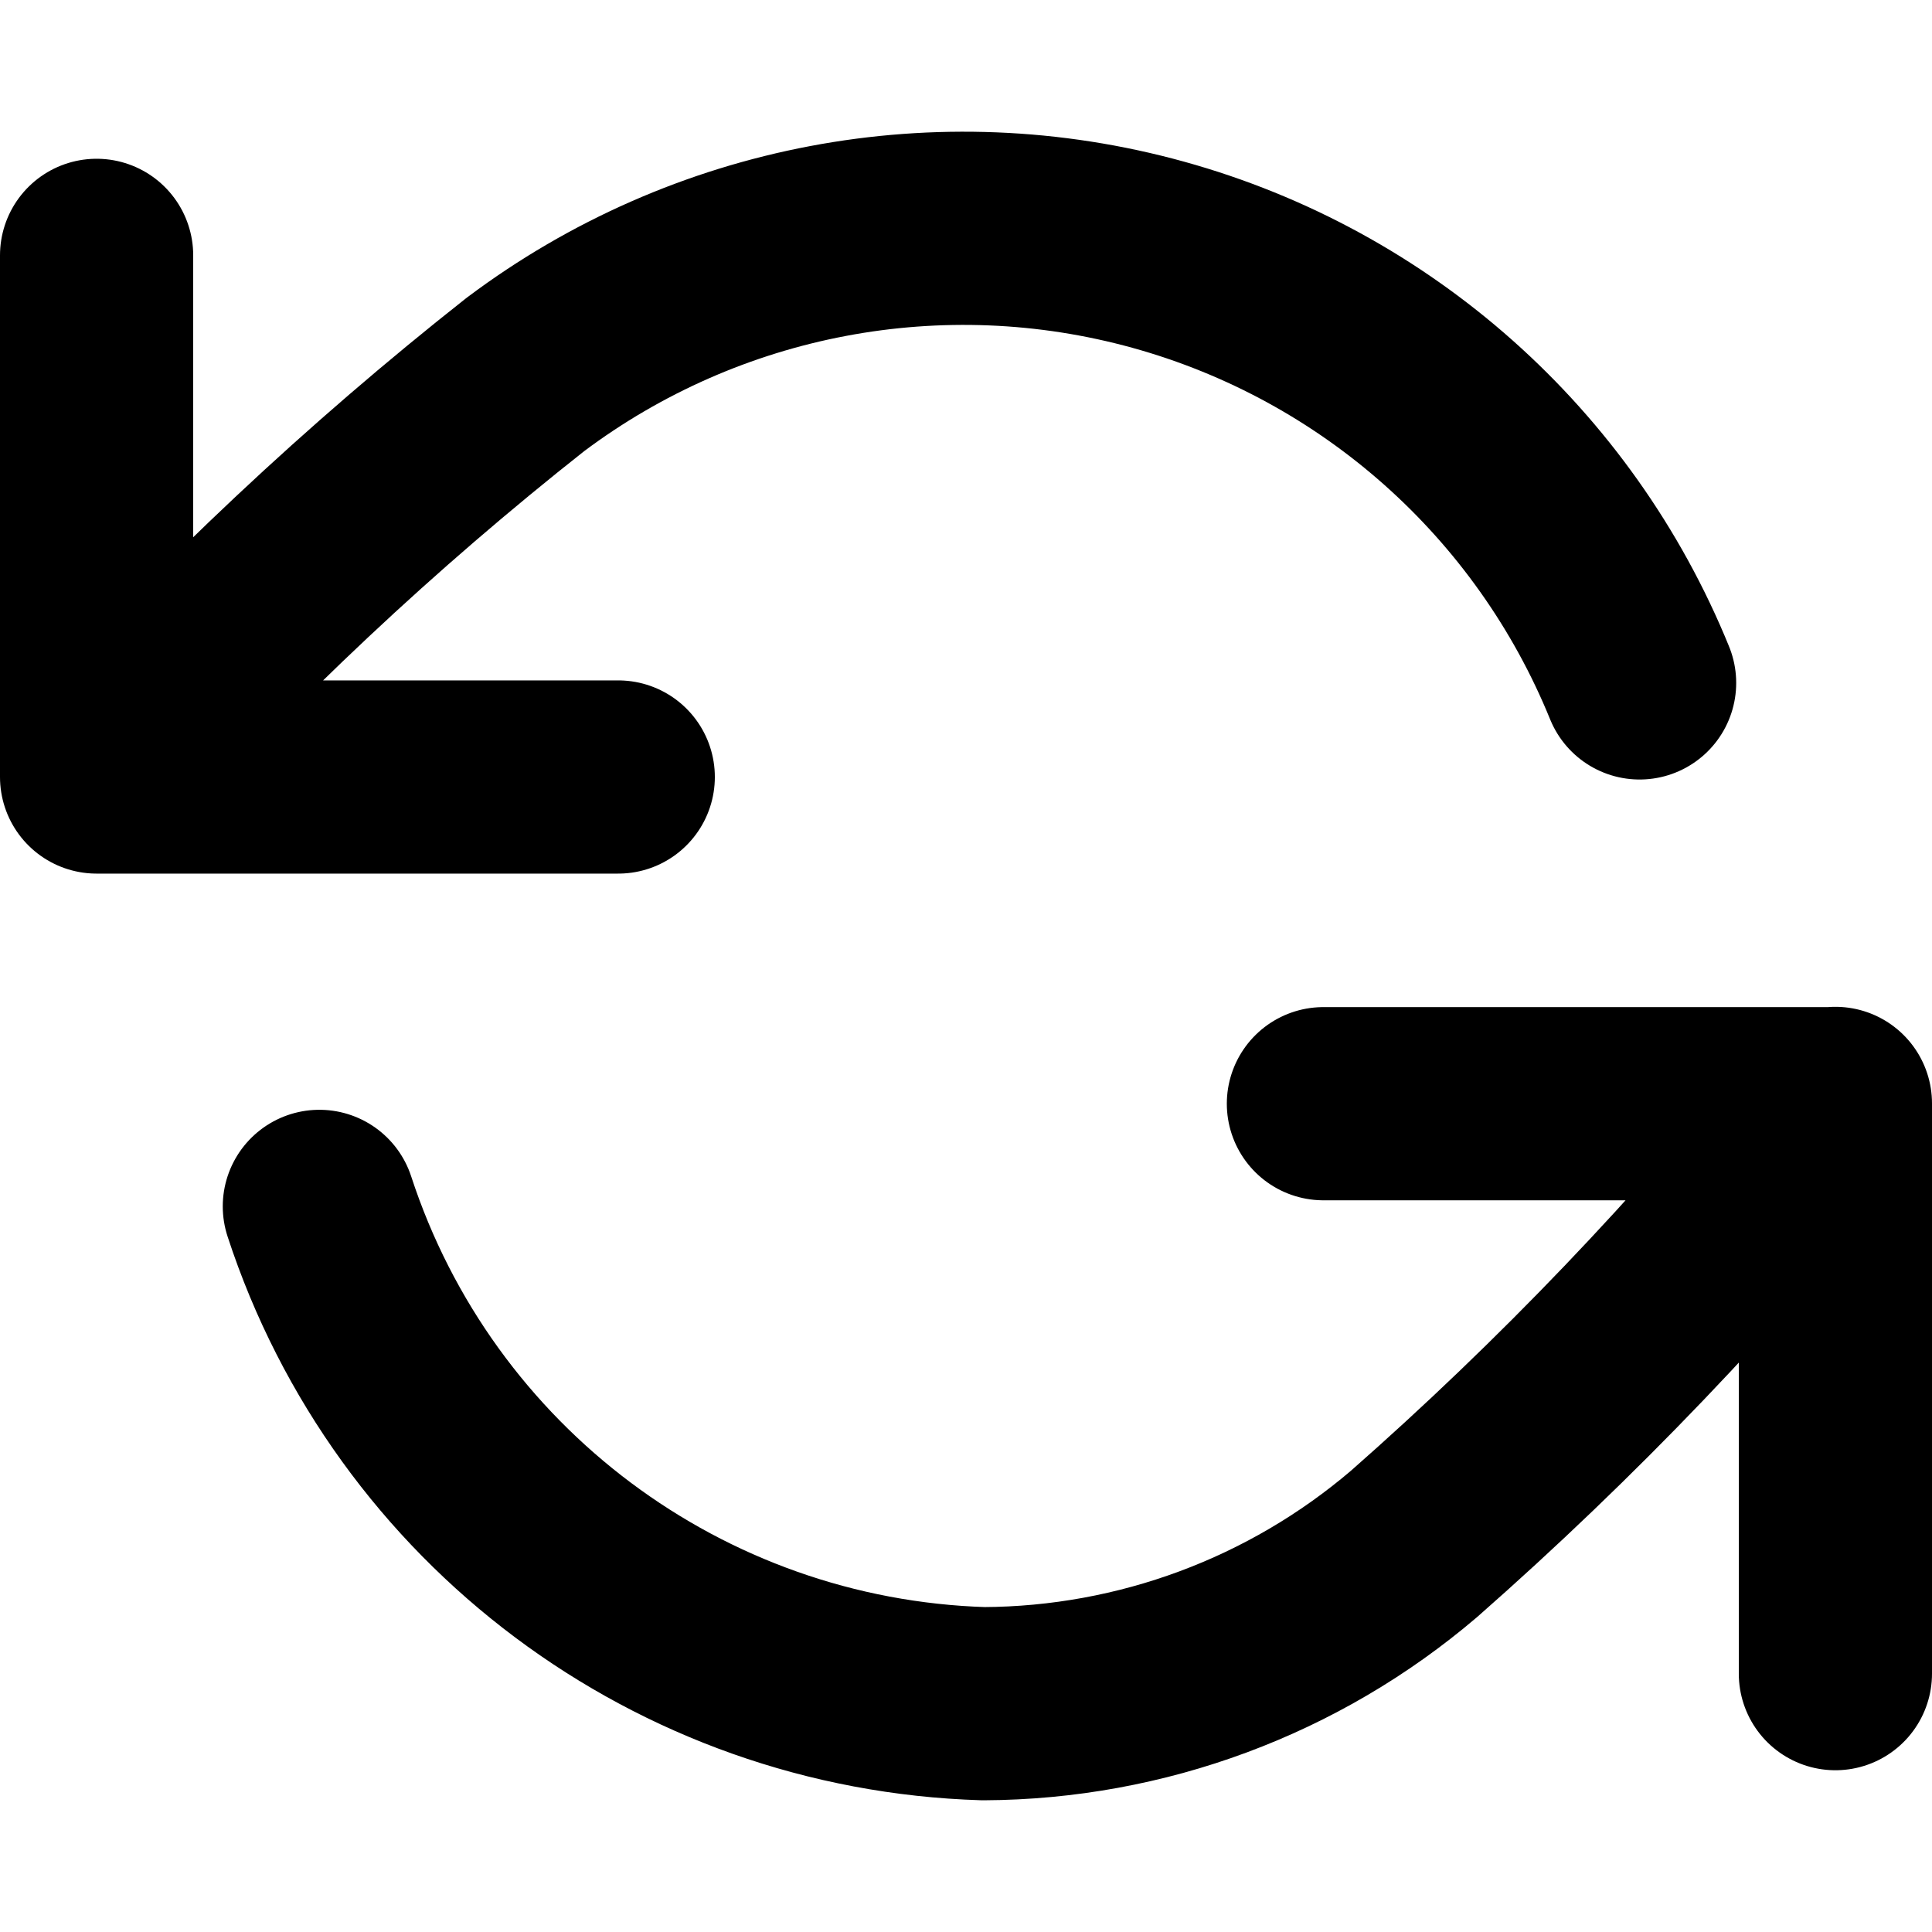
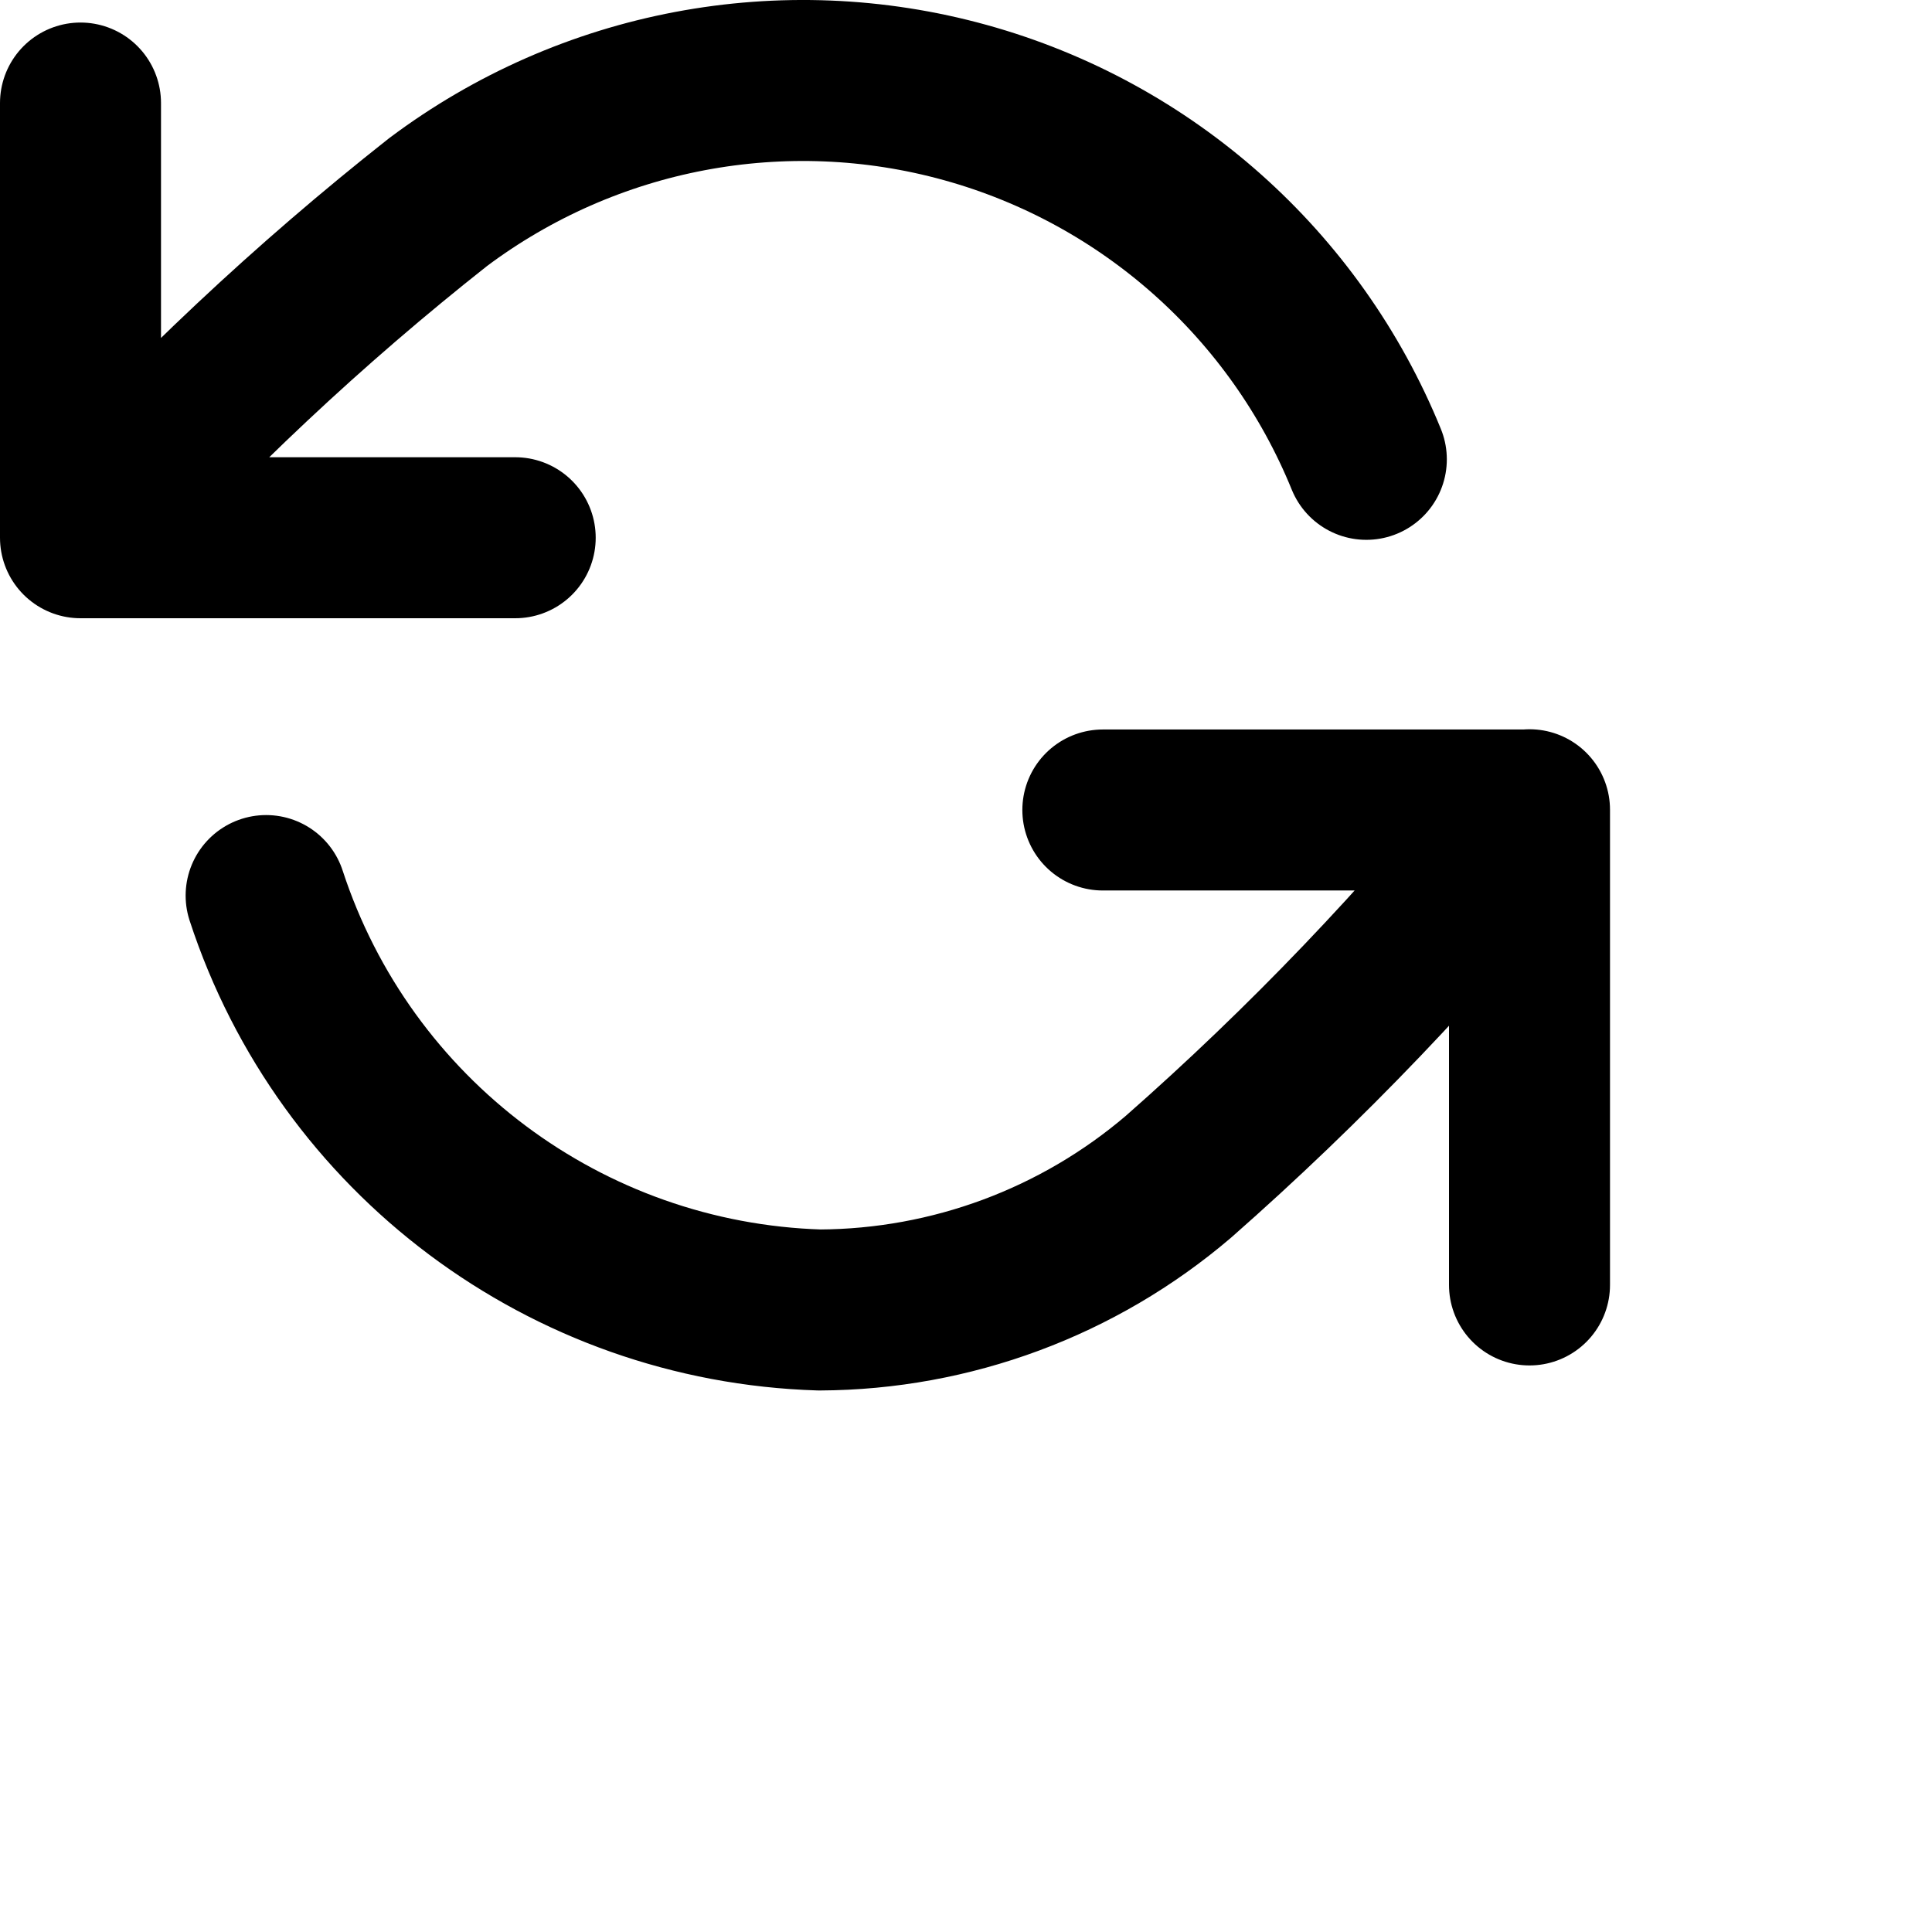
- <svg xmlns="http://www.w3.org/2000/svg" viewBox="0 0 20 17.273" width="24" height="24" stroke="currentColor">
+ <svg xmlns="http://www.w3.org/2000/svg" viewBox="0 0 24 24" width="24" height="24" stroke="currentColor">
  <path d="M6.4,6.68H1v-5.4M16.973,5.706A7.556,7.556,0,0,0,5.439,2.513,35.526,35.526,0,0,0,1,6.68m18,9.282v-5.9H13.7M3.306,11.125a7.474,7.474,0,0,0,6.876,5.148,6.914,6.914,0,0,0,4.457-1.655A36.616,36.616,0,0,0,19,10.059" fill="none" stroke-linecap="round" stroke-linejoin="round" stroke-width="2" />
</svg>
